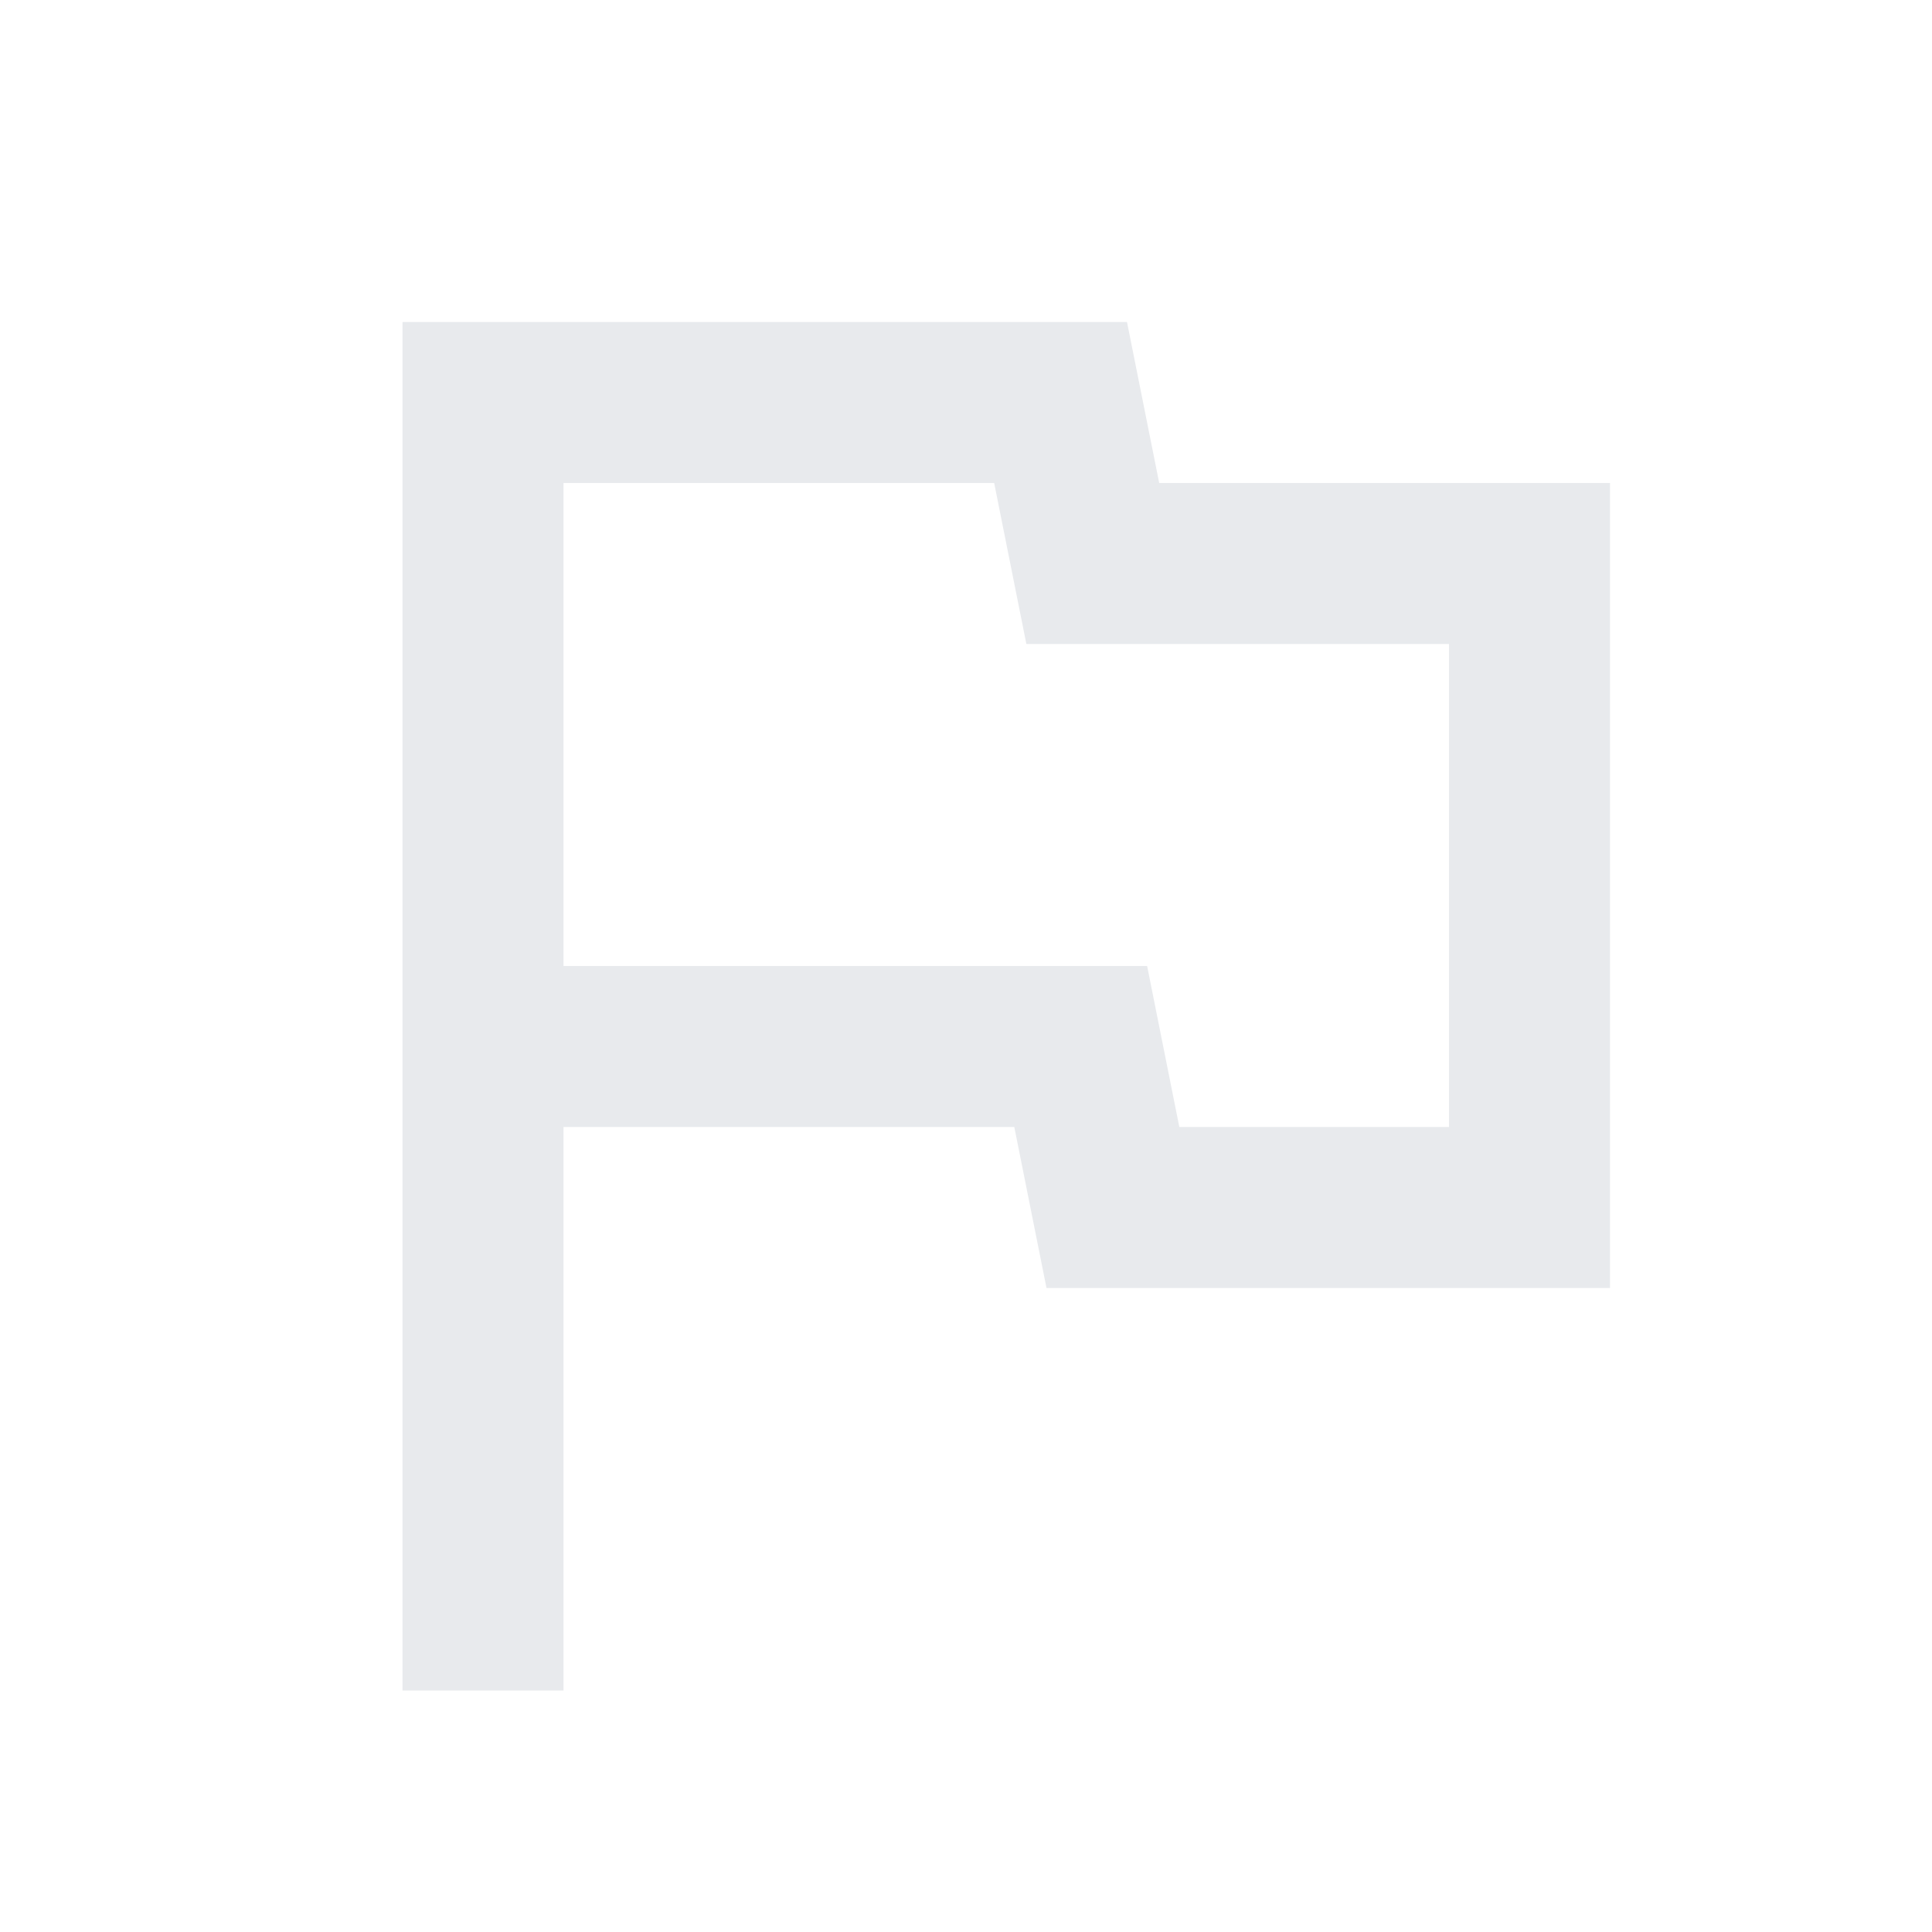
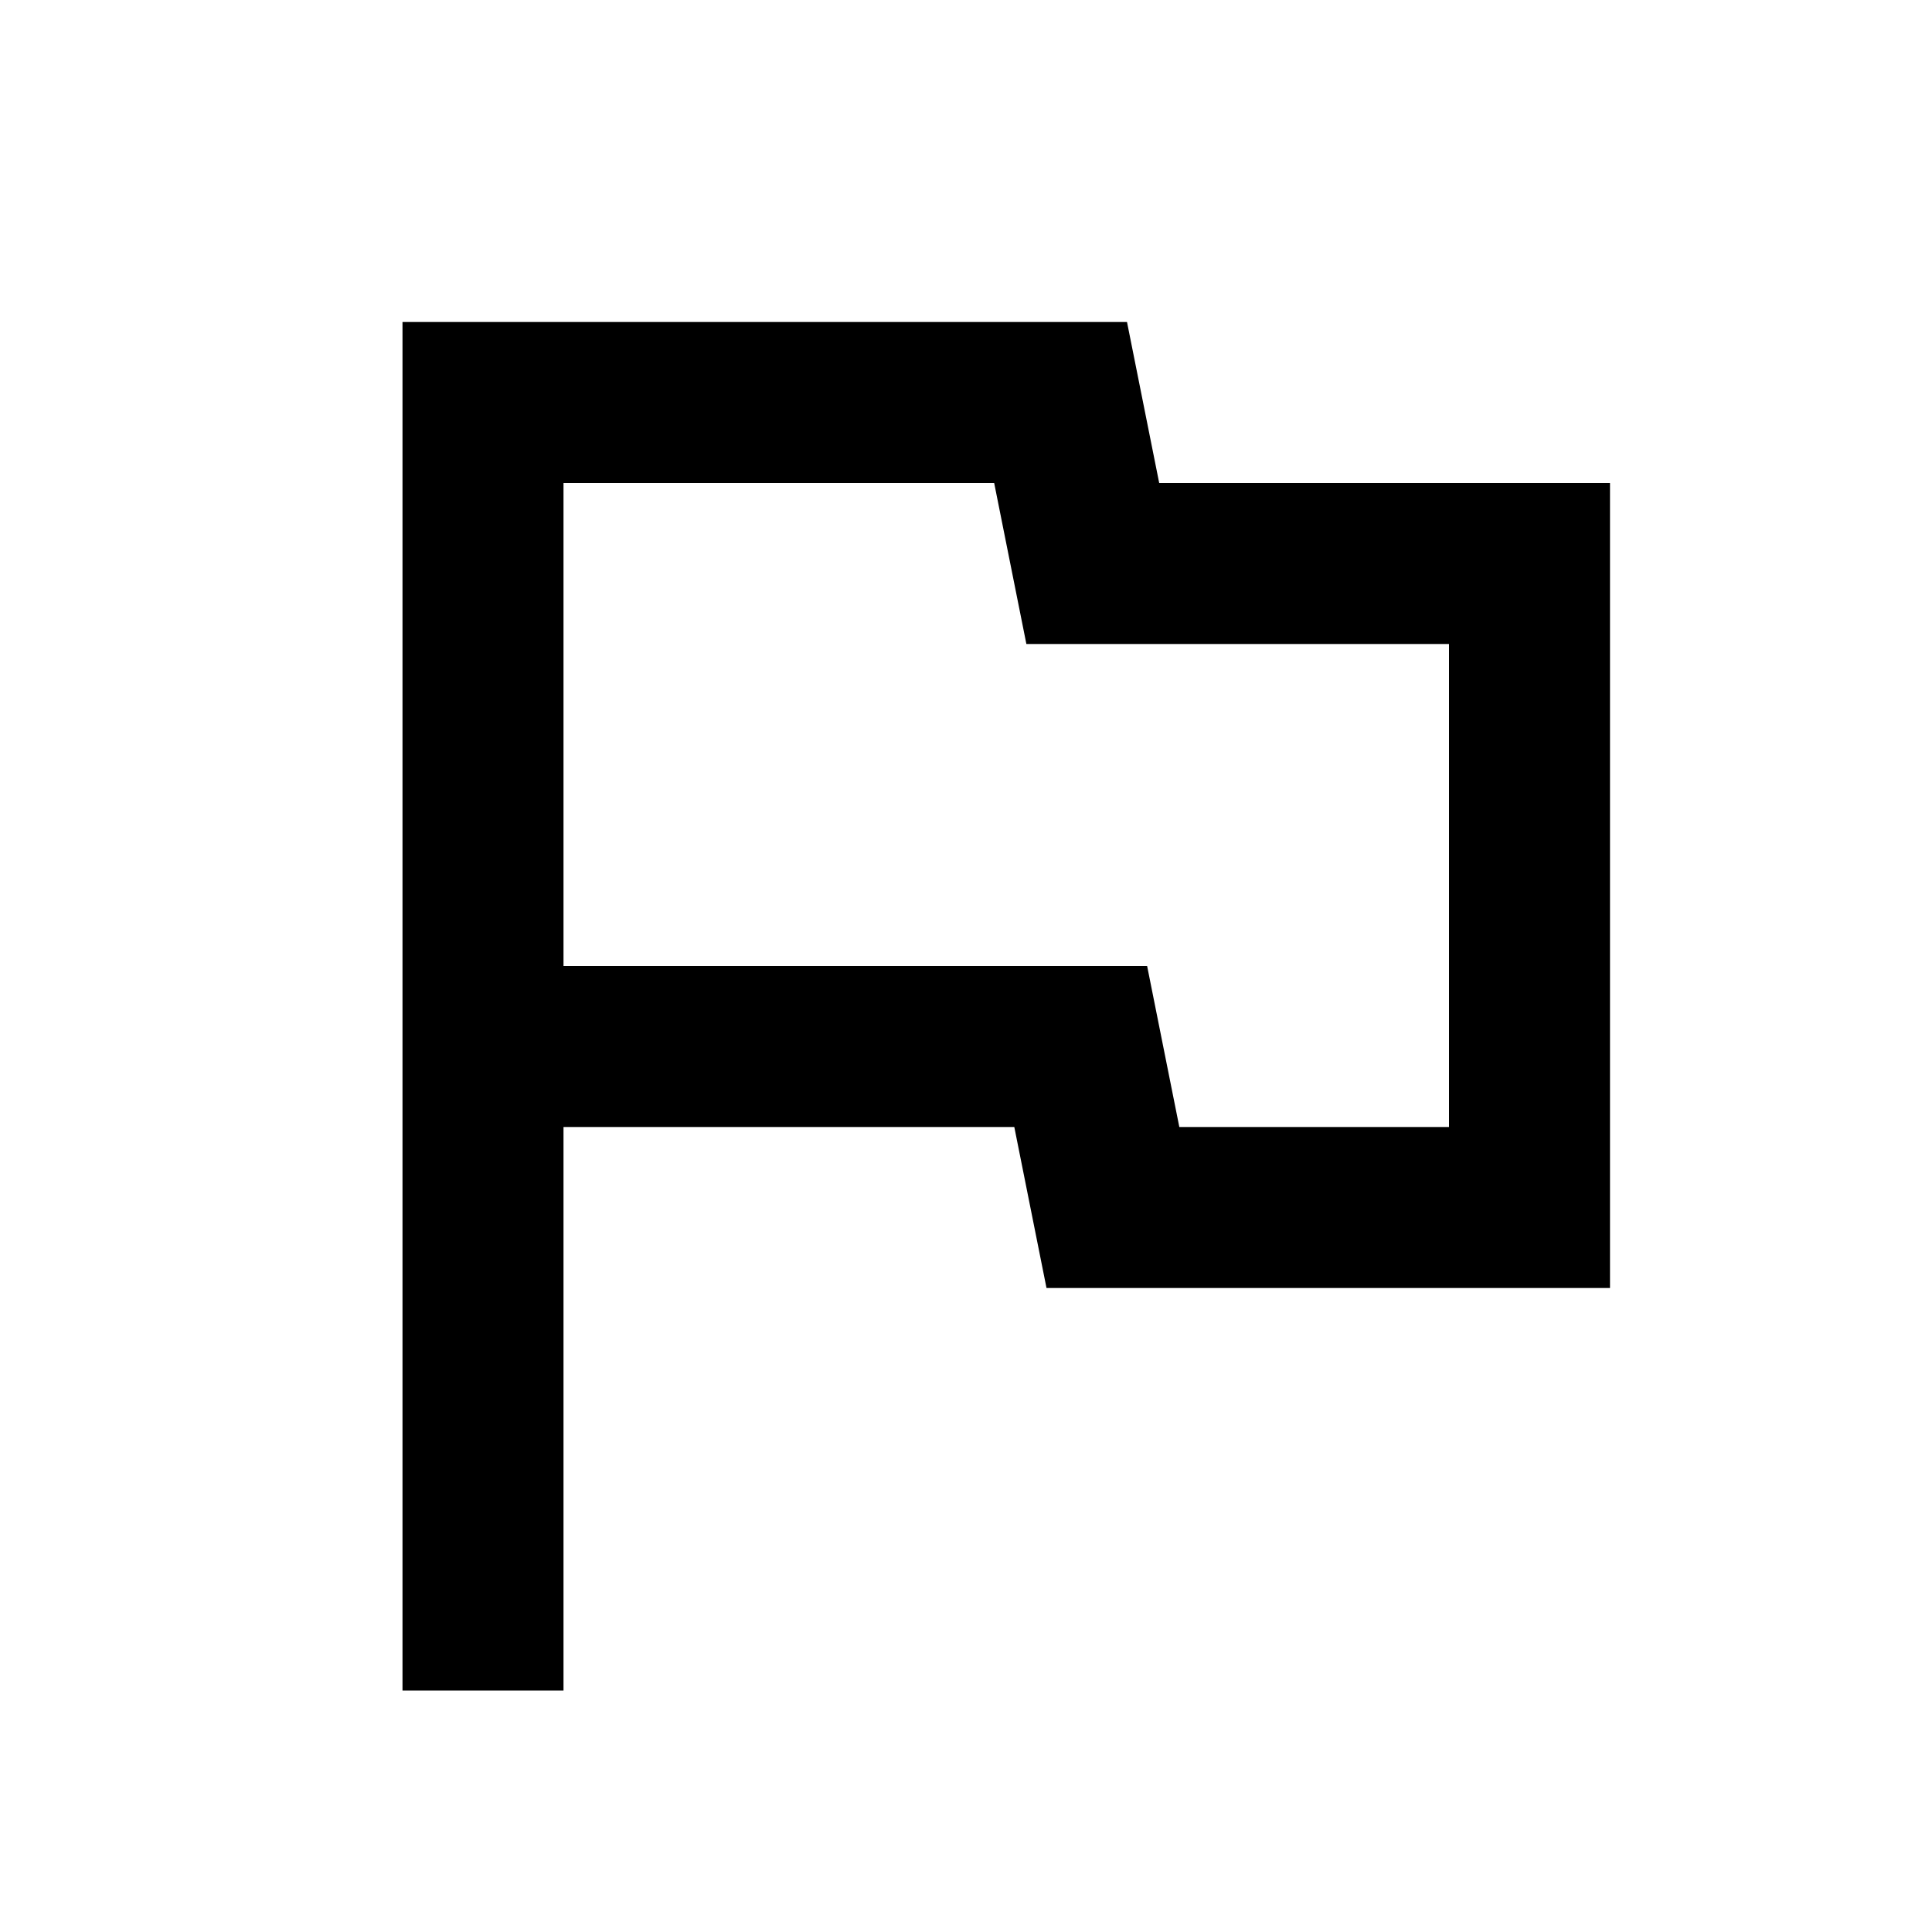
- <svg xmlns="http://www.w3.org/2000/svg" height="24px" viewBox="0 -960 960 960" width="24px" fill="#e8eaed">
+ <svg xmlns="http://www.w3.org/2000/svg" height="24px" viewBox="0 -960 960 960" width="24px" fill="#000000">
  <path d="M200-120v-680h360l16 80h224v400H520l-16-80H280v280h-80Zm300-440Zm86 160h134v-240H510l-16-80H280v240h290l16 80Z" />
</svg>
